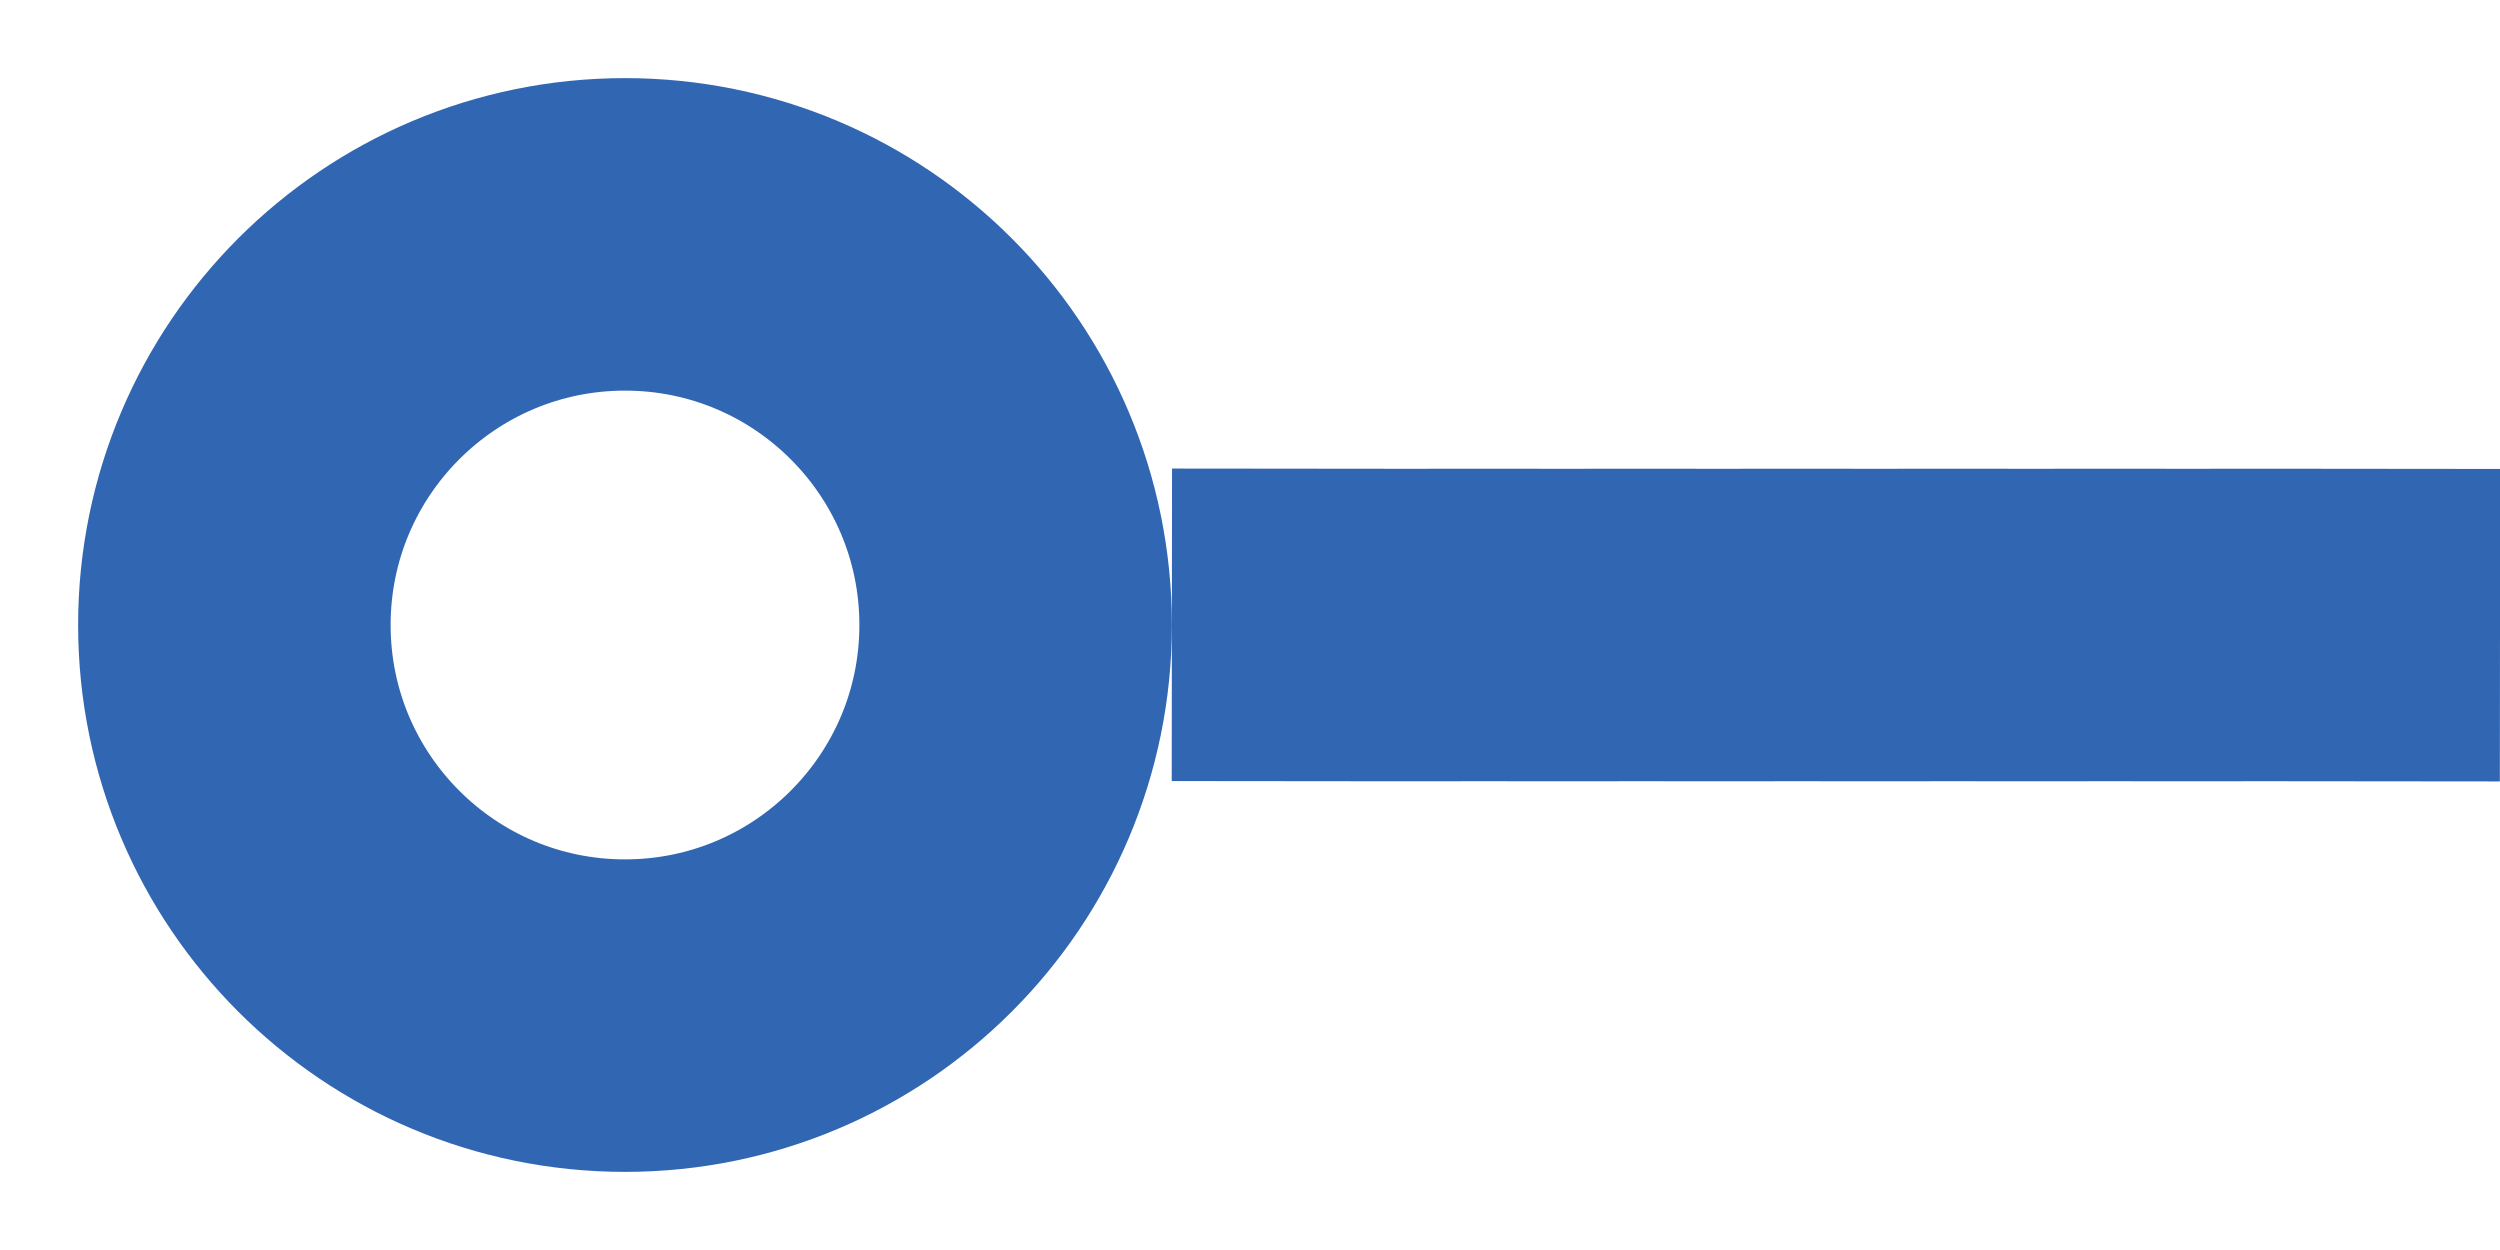
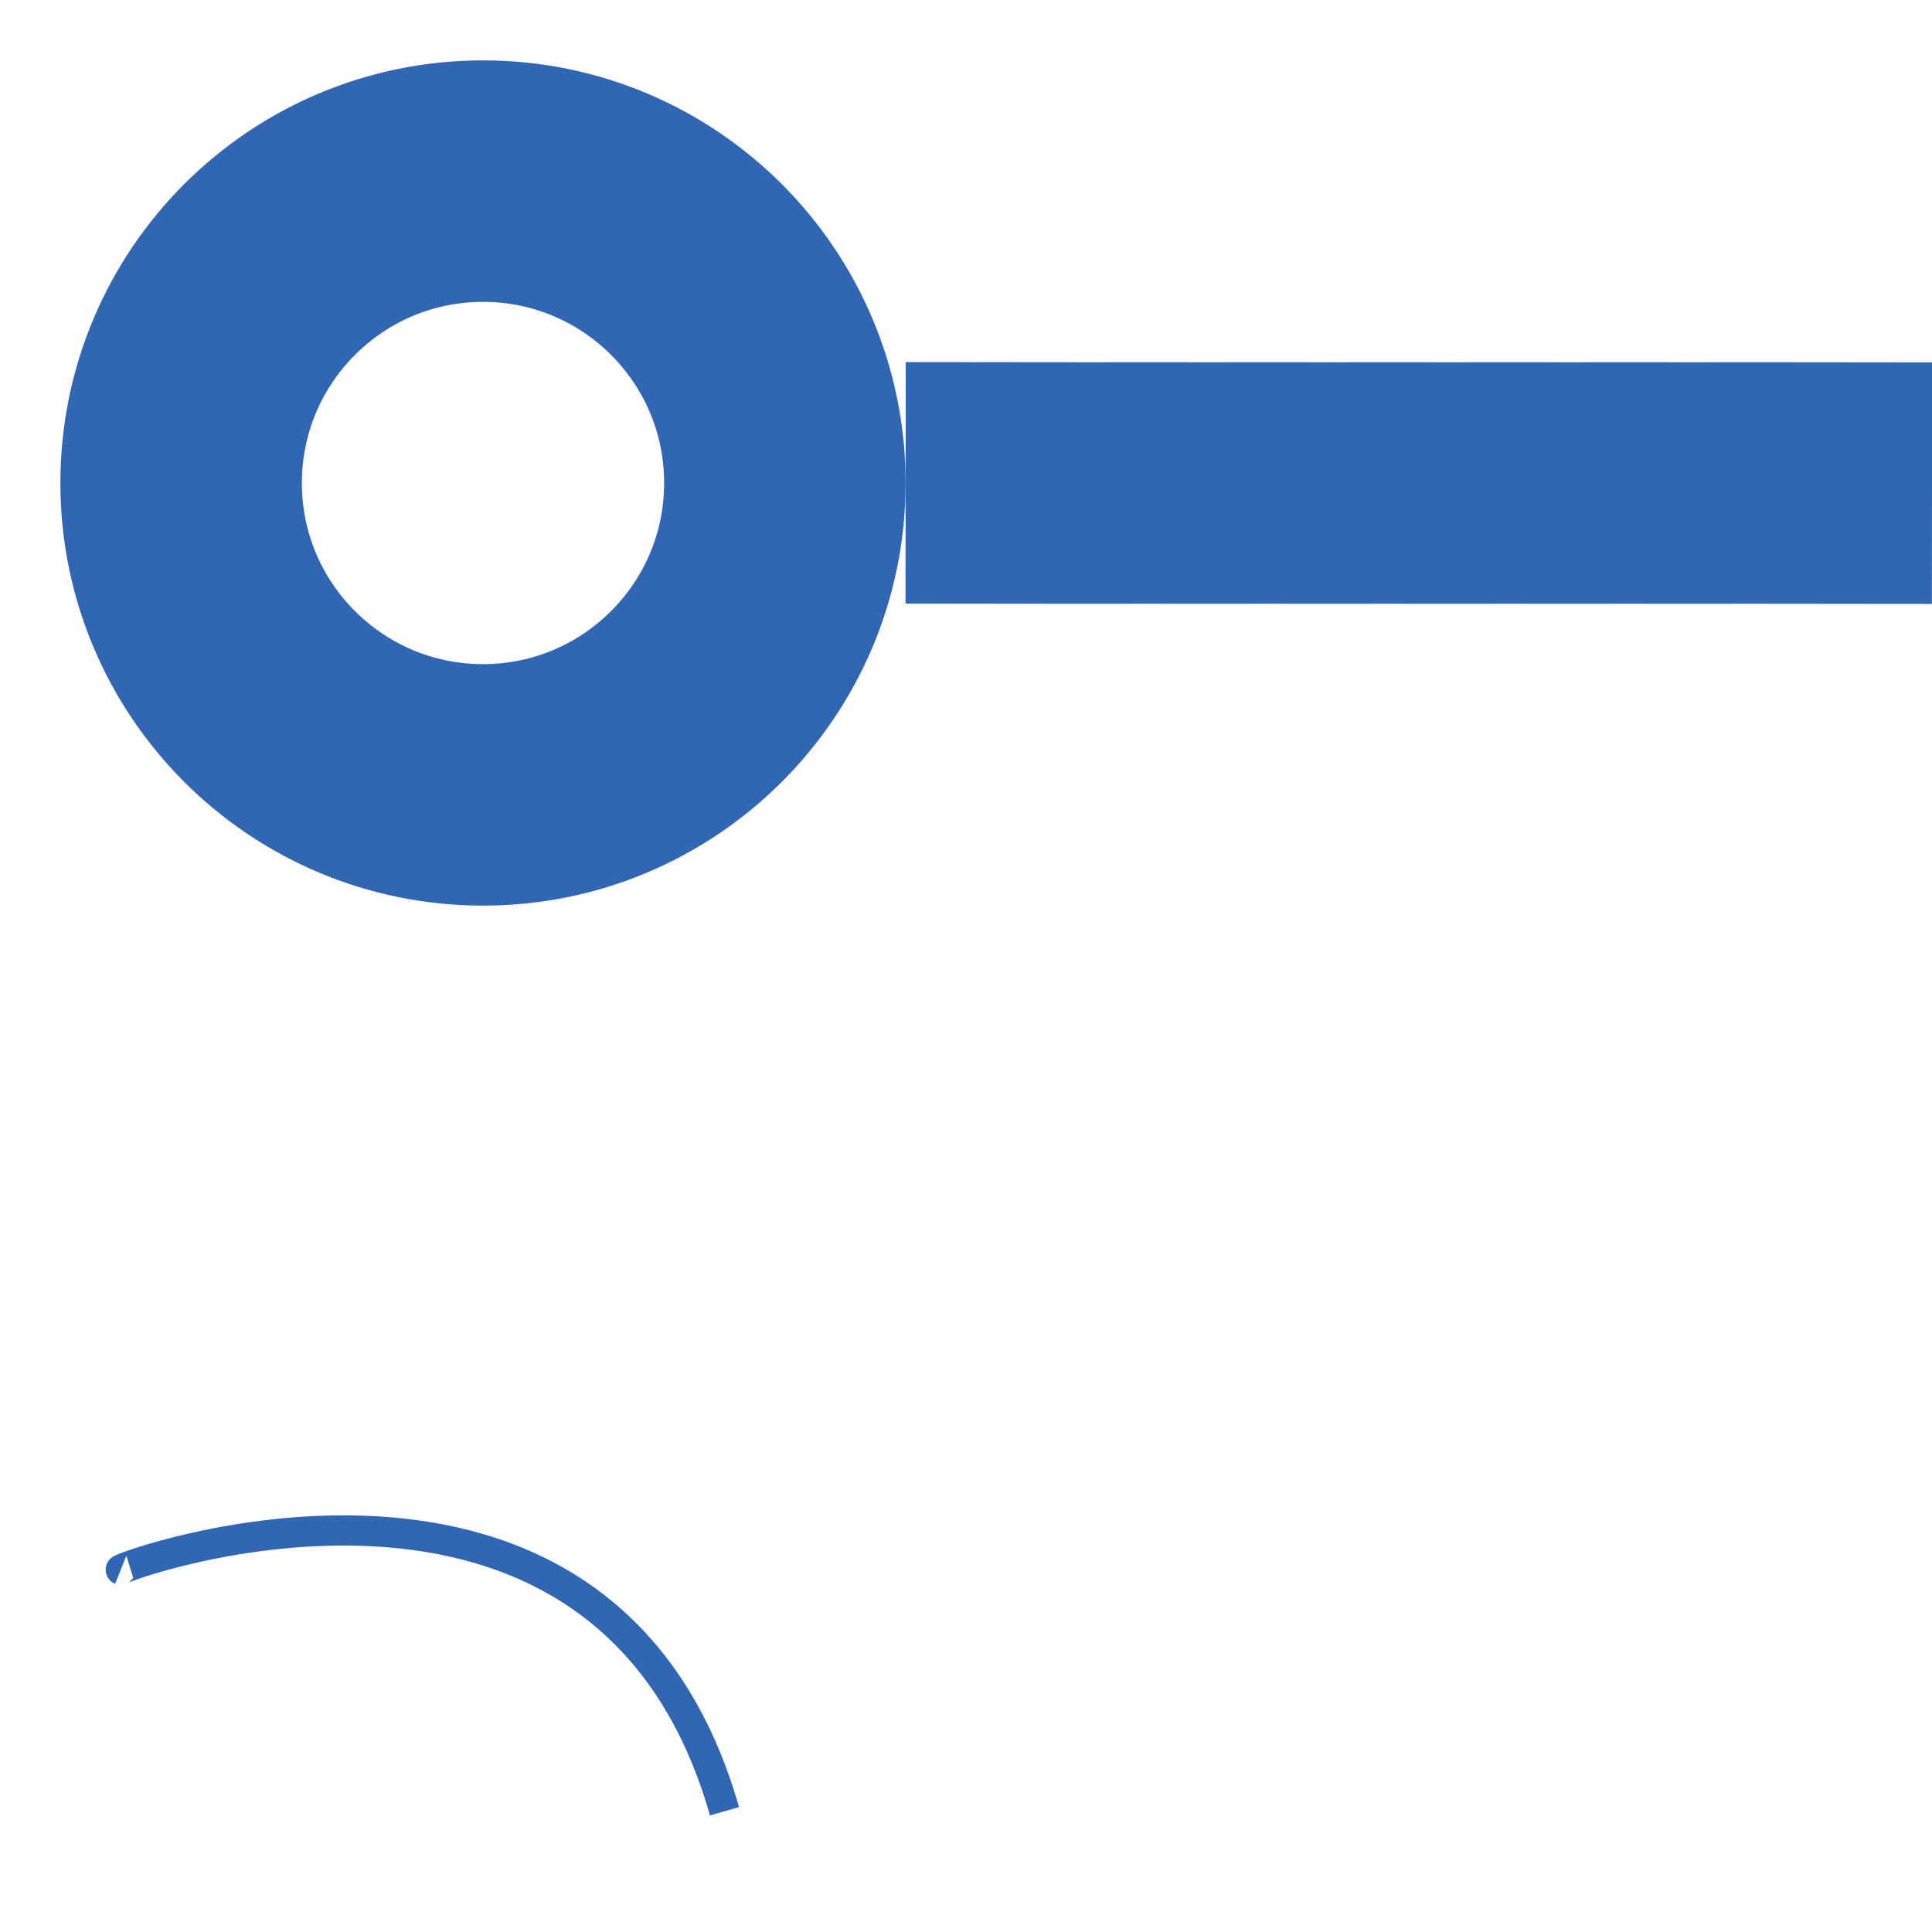
- <svg xmlns="http://www.w3.org/2000/svg" width="64" height="32">
-   <rect width="64" height="32" fill="white" />
+ <svg xmlns="http://www.w3.org/2000/svg" width="64" height="64">
+   <rect width="64" height="64" fill="white" />
  <circle cx="16" cy="16" r="10" fill="none" stroke="#3066b2" stroke-width="8" />
  <polyline points="34,15.999 36,16.001 38,15.999 40,16.001 42,15.999 44,16.001 46,15.999 48,16.001 50,15.999 52,16.001 54,15.999 56,16.001 58,15.999 60,16.001" fill="none" stroke="#3066b2" stroke-width="8" stroke-linecap="square" />
+   <path d="M 4 52 C 3.85 51.94 20 46 24 60" fill="none" stroke="#3066b2" stroke-width="1" />
</svg>
